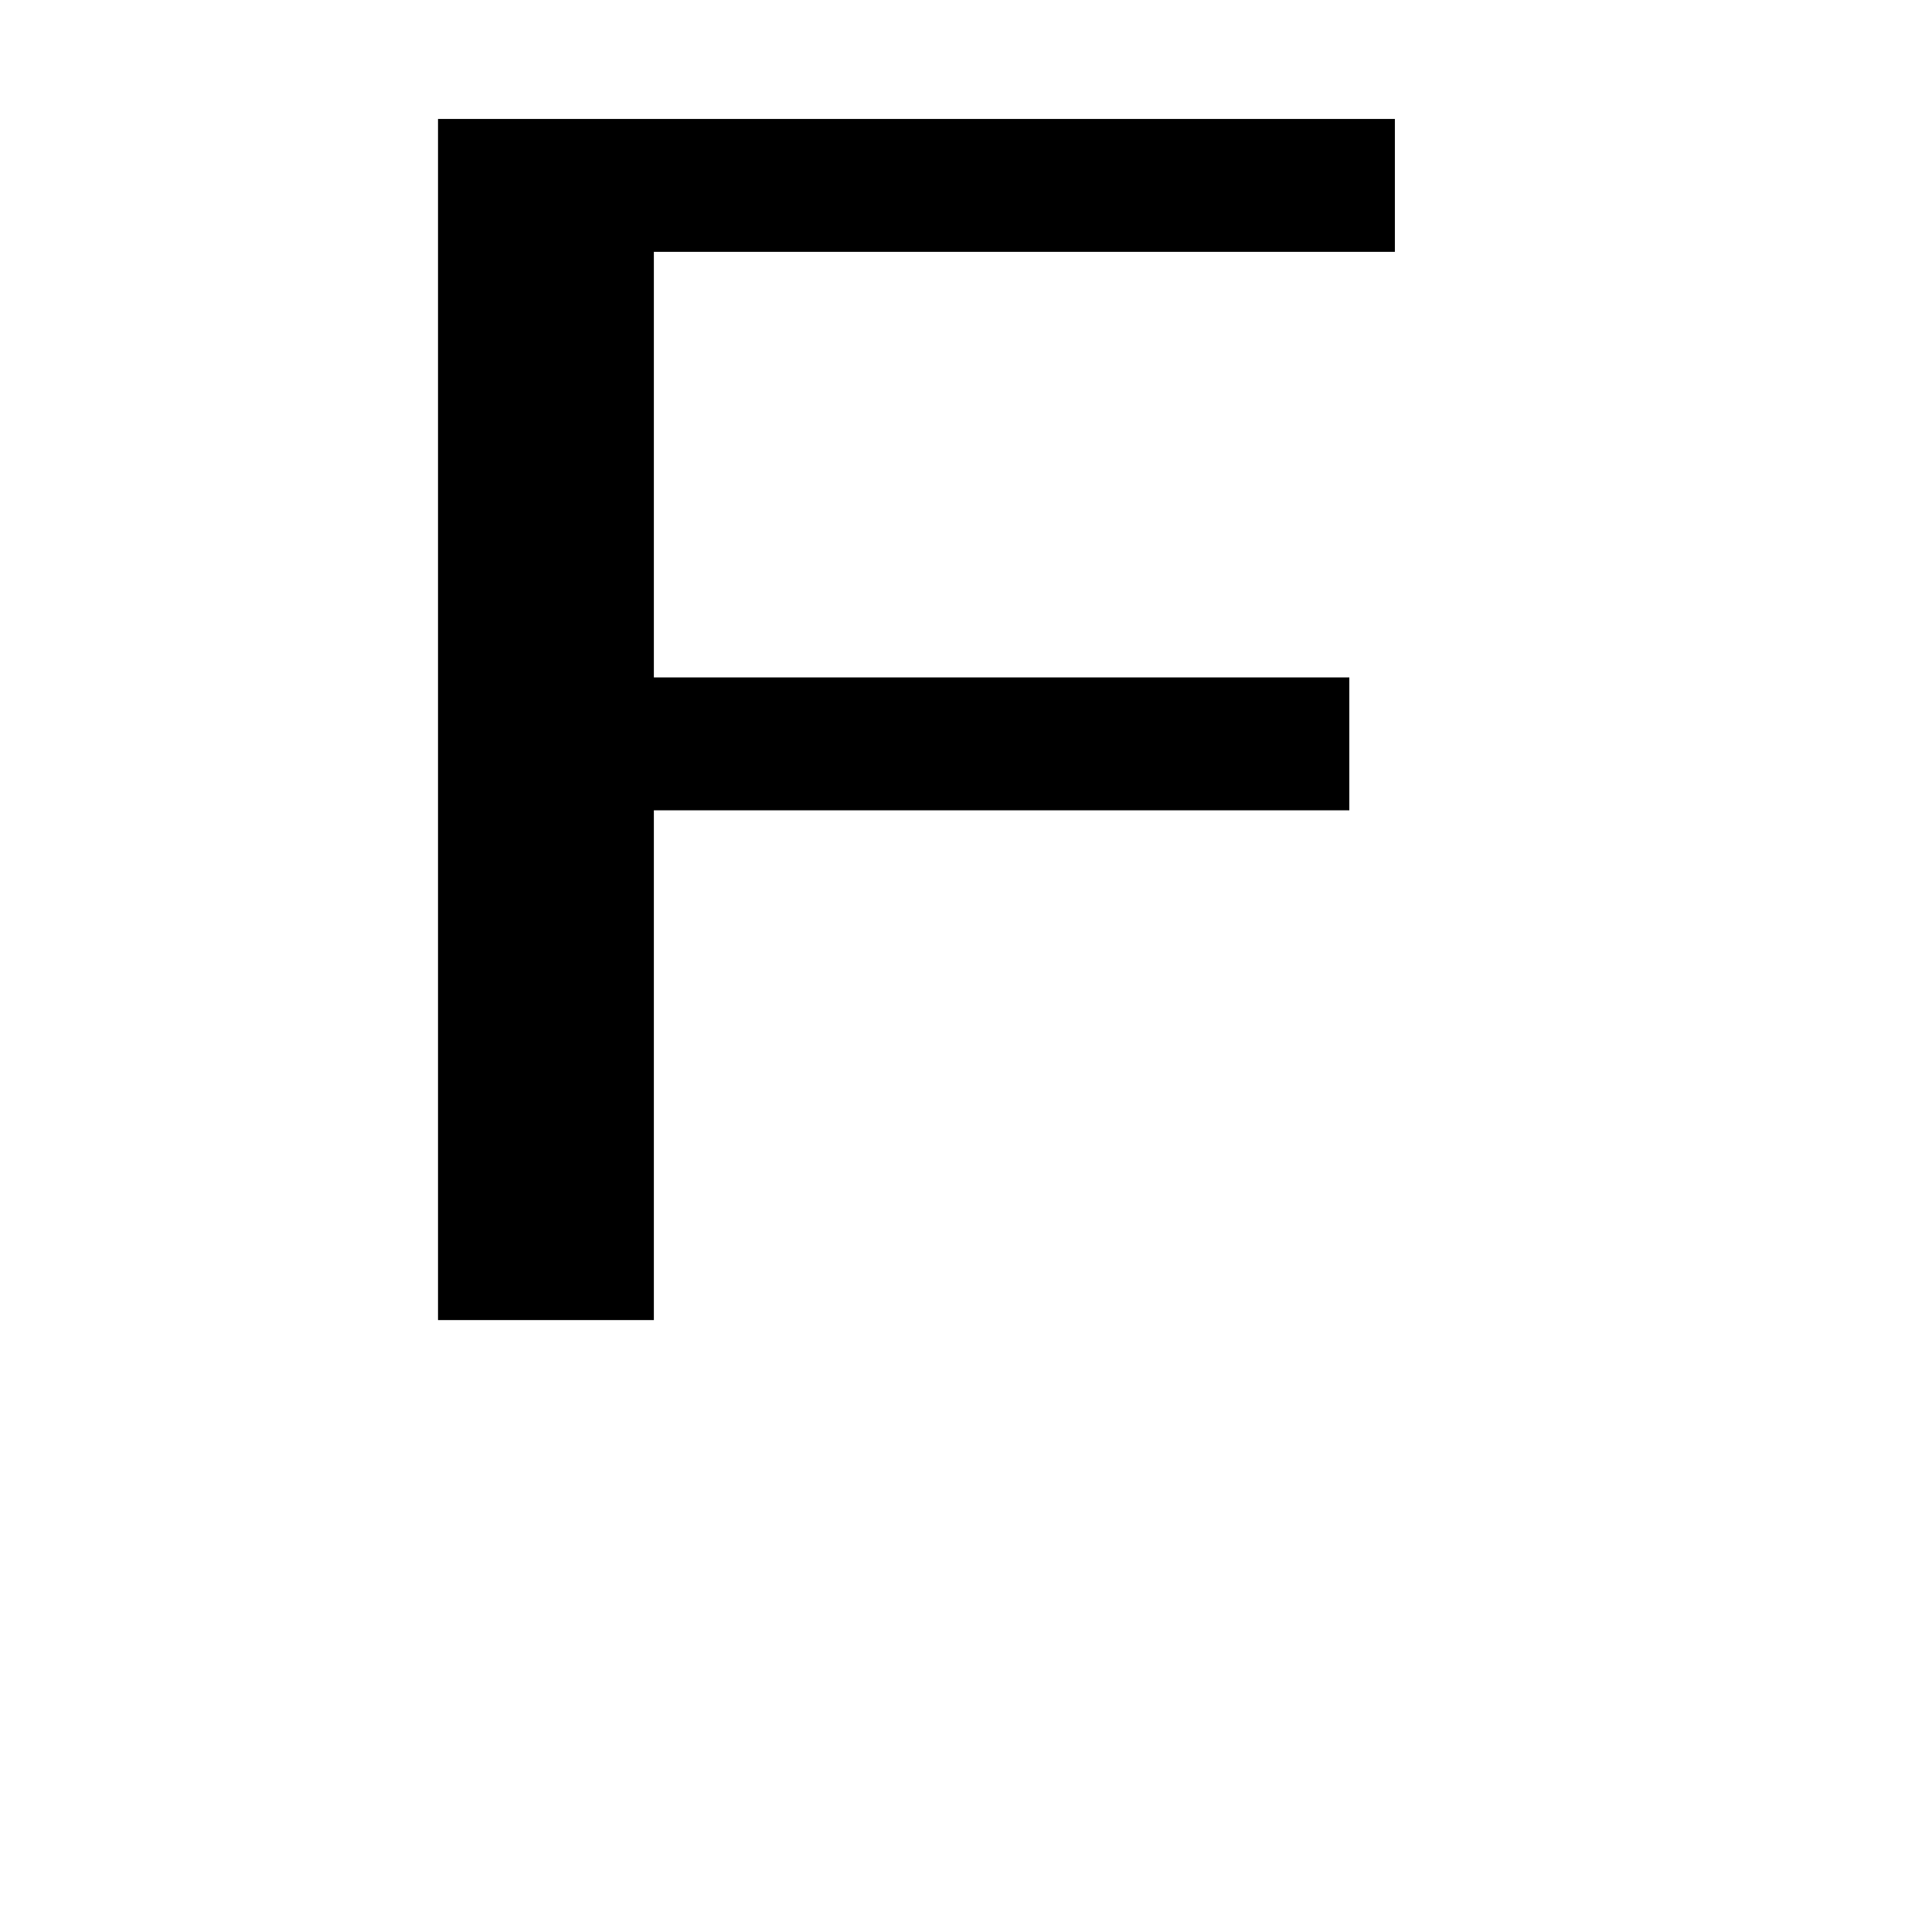
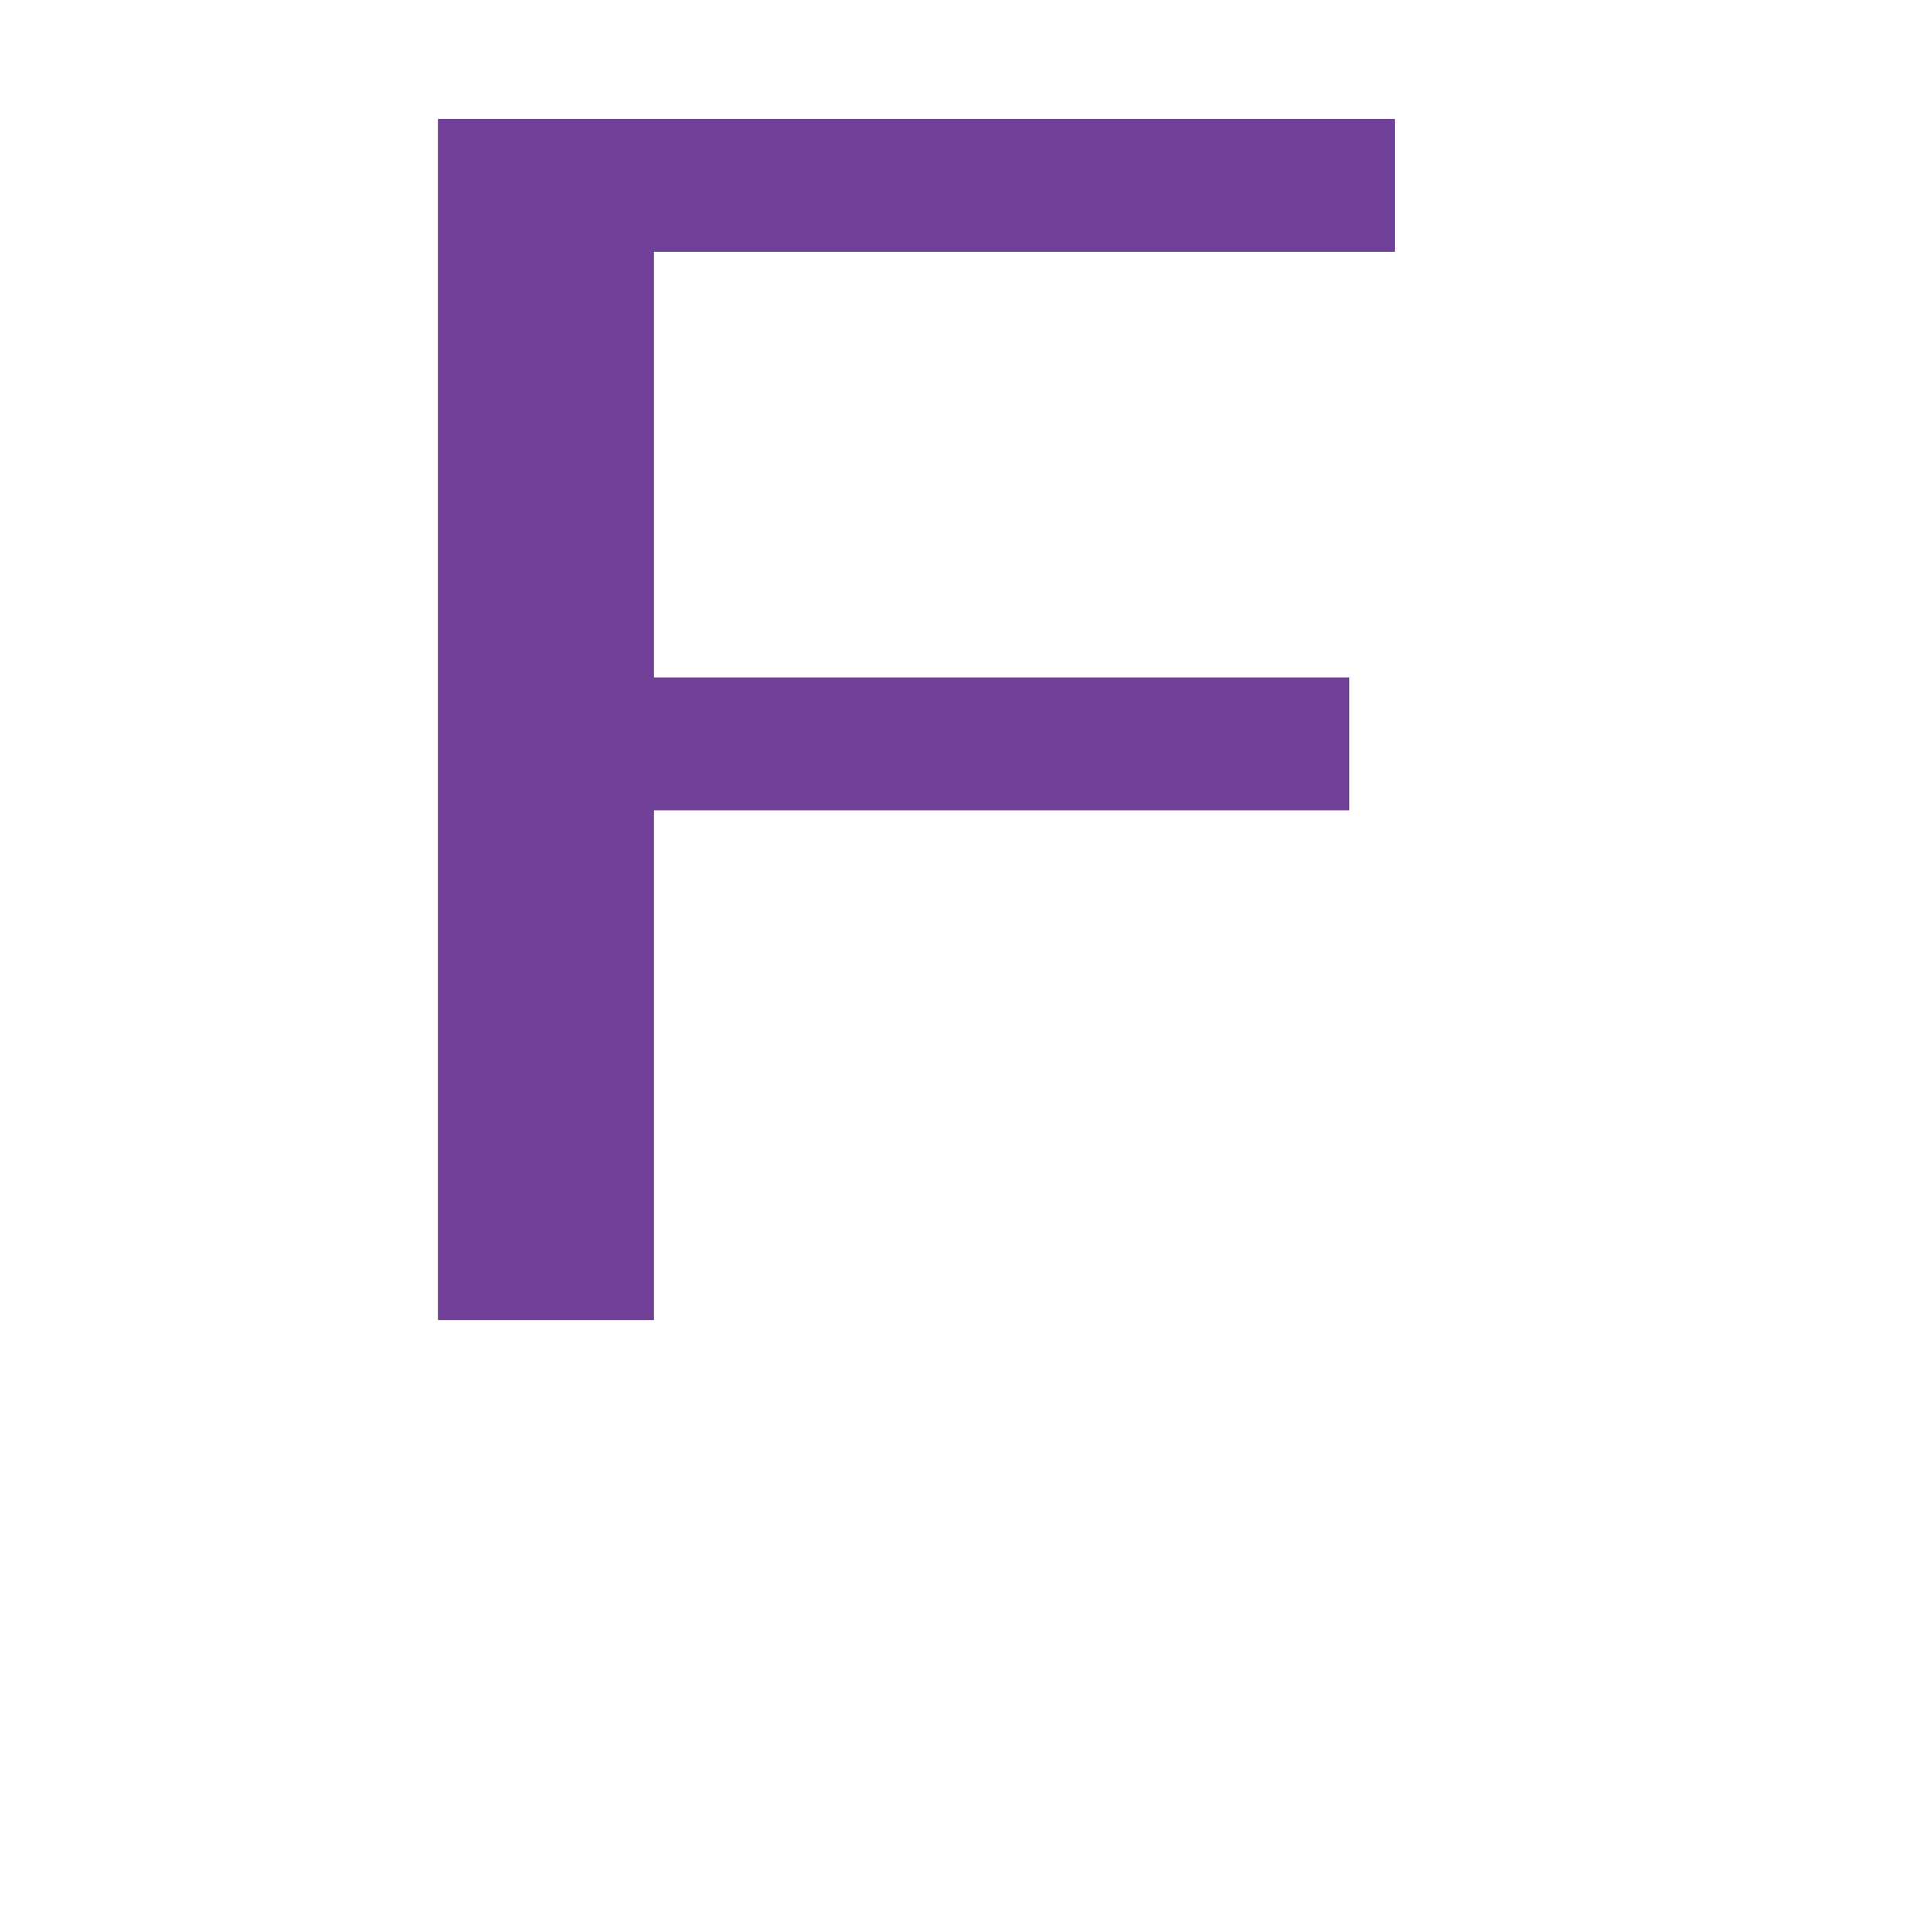
<svg xmlns="http://www.w3.org/2000/svg" version="1.1" id="Layer_1" x="0px" y="0px" viewBox="0 0 256 256" style="enable-background:new 0 0 256 256;" xml:space="preserve">
  <style type="text/css">
- 	.st0{font-family:'BrushScriptMT';}
- 	.st1{font-size:222.909px;}
+ 	.st0{fill:#714099;}
+ 	.st1{font-family:'BrushScriptMT';}
+ 	.st2{font-size:222.909px;}
</style>
-   <text transform="matrix(1.4256 0 0 1 27.2106 174.9179)" class="st0 st1">F</text>
+   <text transform="matrix(1.4256 0 0 1 27.2104 174.918)" class="st0 st1 st2">F</text>
</svg>
